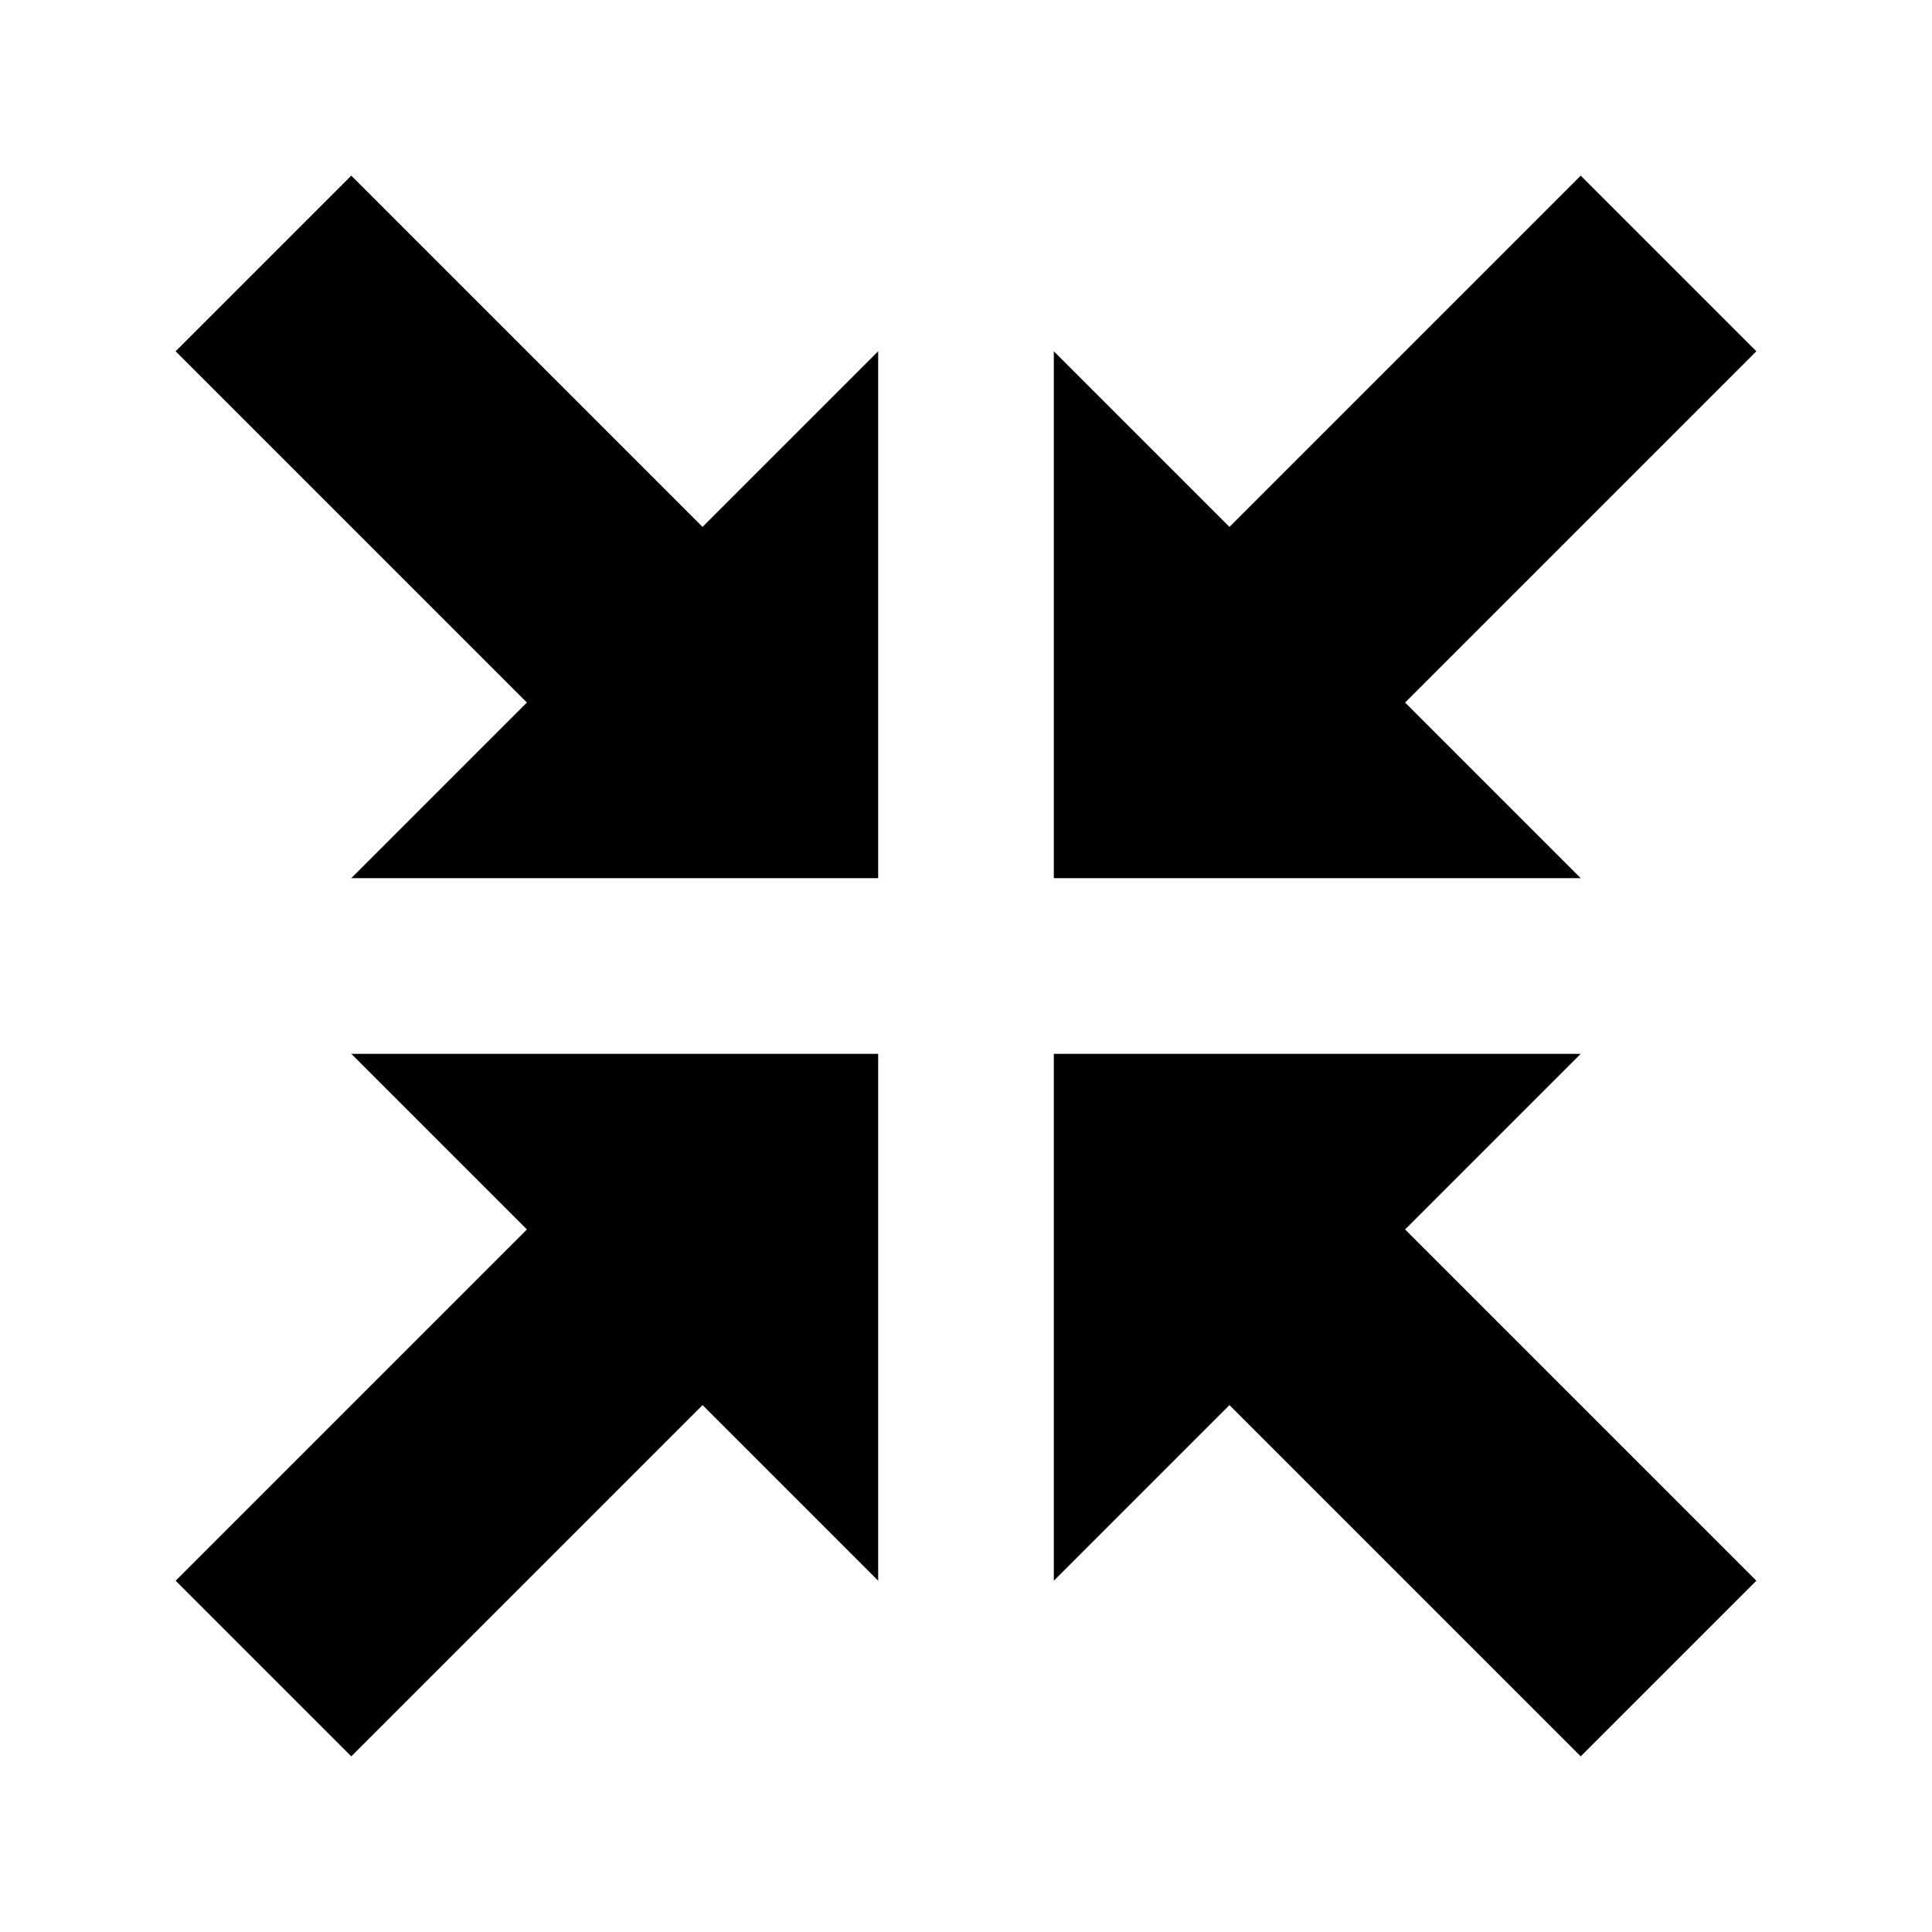
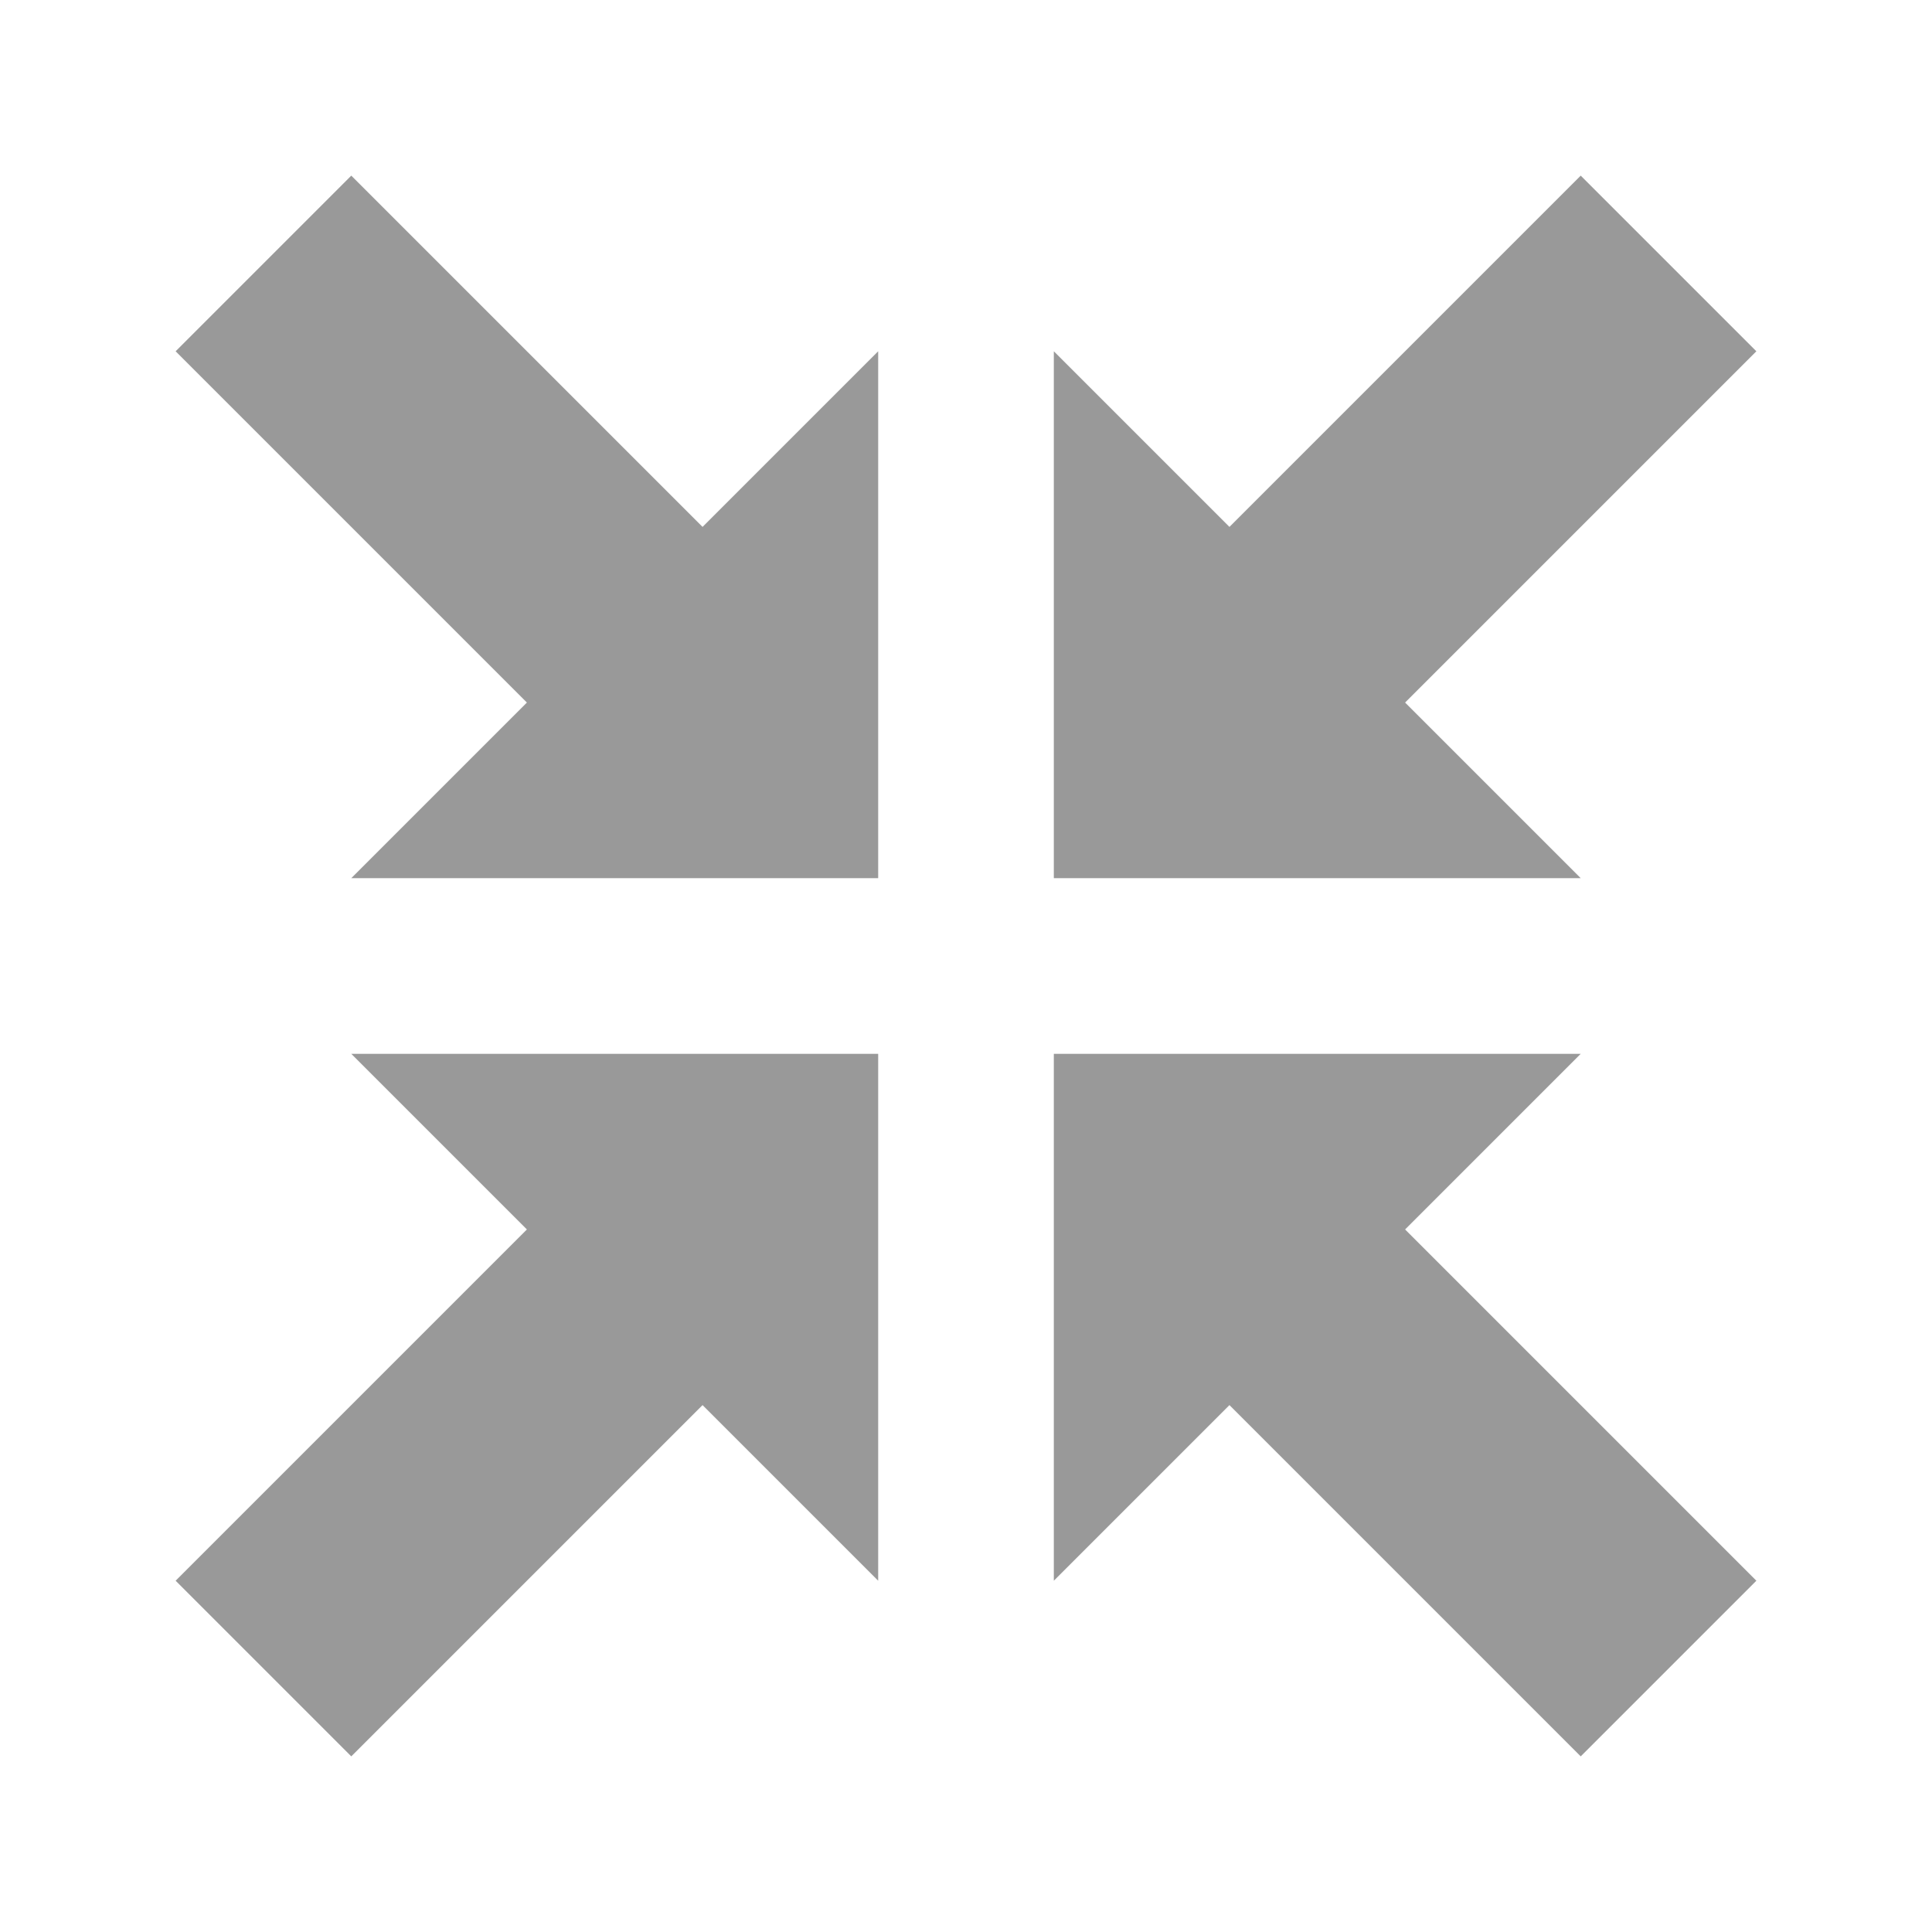
<svg xmlns="http://www.w3.org/2000/svg" width="26" height="26" viewBox="0 0 26 26" version="1.1" id="svg1">
  <defs id="defs1" />
-   <g id="g4" transform="scale(0.5909091)">
-     <g id="g3">
-       <path style="fill:#000000;fill-opacity:1;stroke-width:6;stroke-miterlimit:2" d="M 20,20 H 8 l 4,-4 -8,-8 4,-4 8,8 4,-4 z" id="path2" />
-       <path style="fill:#000000;fill-opacity:1;stroke-width:6;stroke-miterlimit:2" d="M 24,20 H 36 L 32,16 40,8 36,4 28,12 24,8 Z" id="path3" />
-       <path style="fill:#000000;fill-opacity:1;stroke-width:6;stroke-miterlimit:2" d="M 20,24 H 8 l 4,4 -8,8 4,4 8,-8 4,4 z" id="path2-5" />
-       <path style="fill:#000000;fill-opacity:1;stroke-width:6;stroke-miterlimit:2" d="m 24,24 h 12 l -4,4 8,8 -4,4 -8,-8 -4,4 z" id="path3-5" />
+   <g id="g4" transform="scale(0.5909091)" style="fill:#999999">
+     <g id="g3" style="fill:#999999">
+       <path style="fill:#999999;fill-opacity:1;stroke-width:6;stroke-miterlimit:2" d="M 20,20 H 8 l 4,-4 -8,-8 4,-4 8,8 4,-4 z" id="path2" />
+       <path style="fill:#999999;fill-opacity:1;stroke-width:6;stroke-miterlimit:2" d="M 24,20 H 36 L 32,16 40,8 36,4 28,12 24,8 Z" id="path3" />
+       <path style="fill:#999999;fill-opacity:1;stroke-width:6;stroke-miterlimit:2" d="M 20,24 H 8 l 4,4 -8,8 4,4 8,-8 4,4 z" id="path2-5" />
+       <path style="fill:#999999;fill-opacity:1;stroke-width:6;stroke-miterlimit:2" d="m 24,24 h 12 l -4,4 8,8 -4,4 -8,-8 -4,4 z" id="path3-5" />
    </g>
  </g>
</svg>
